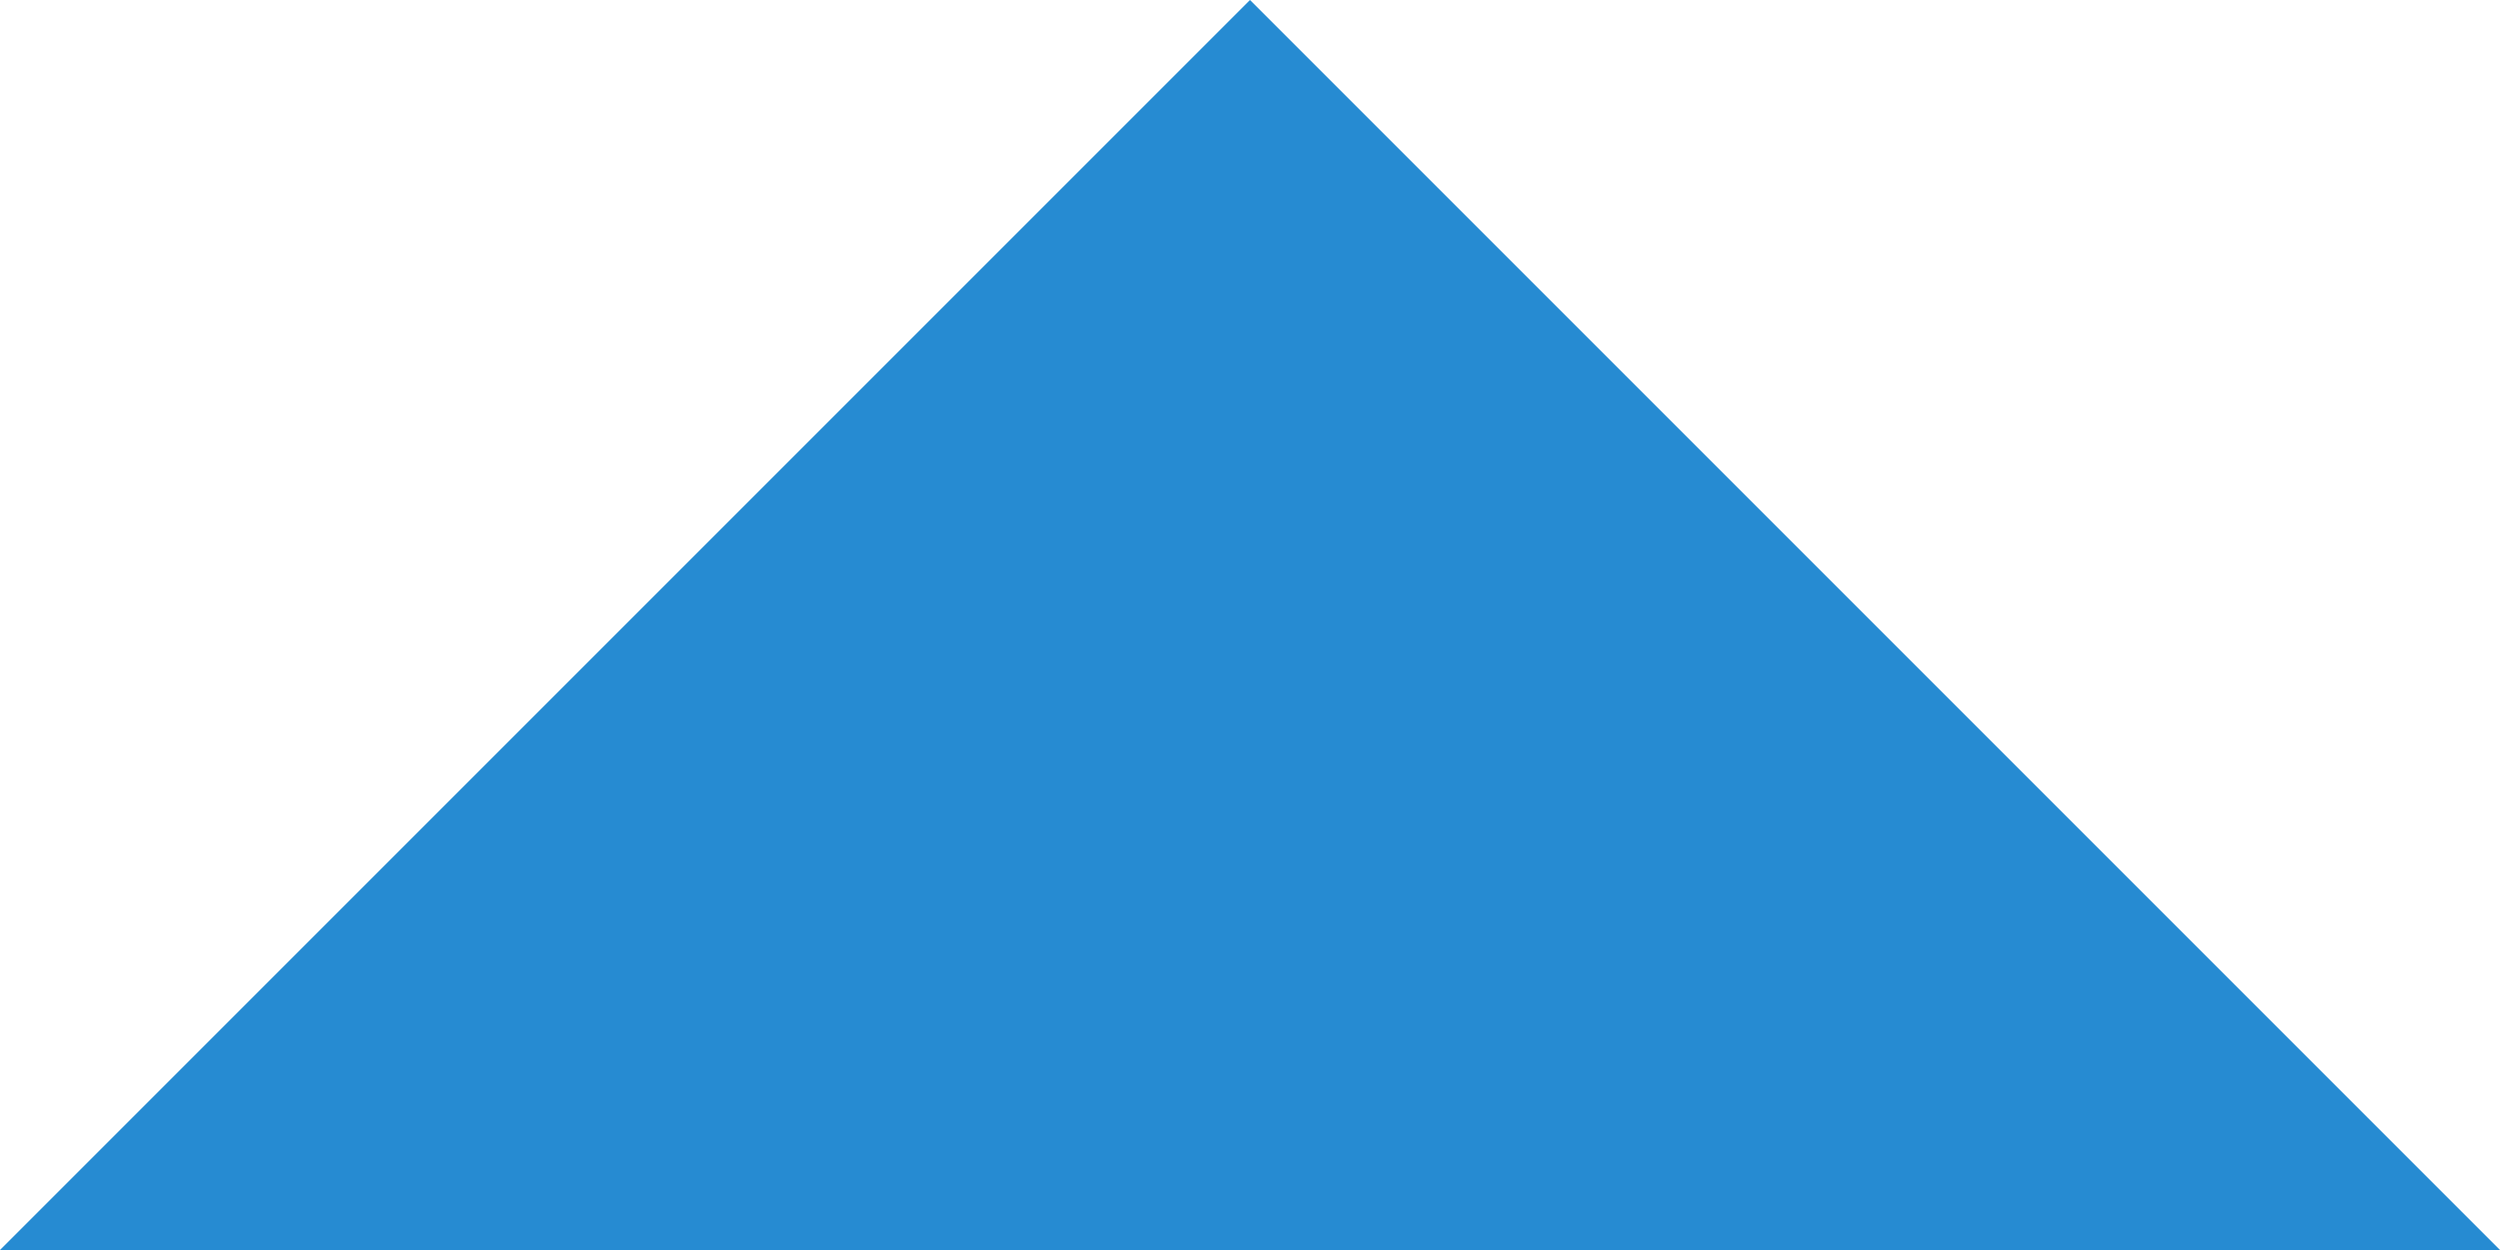
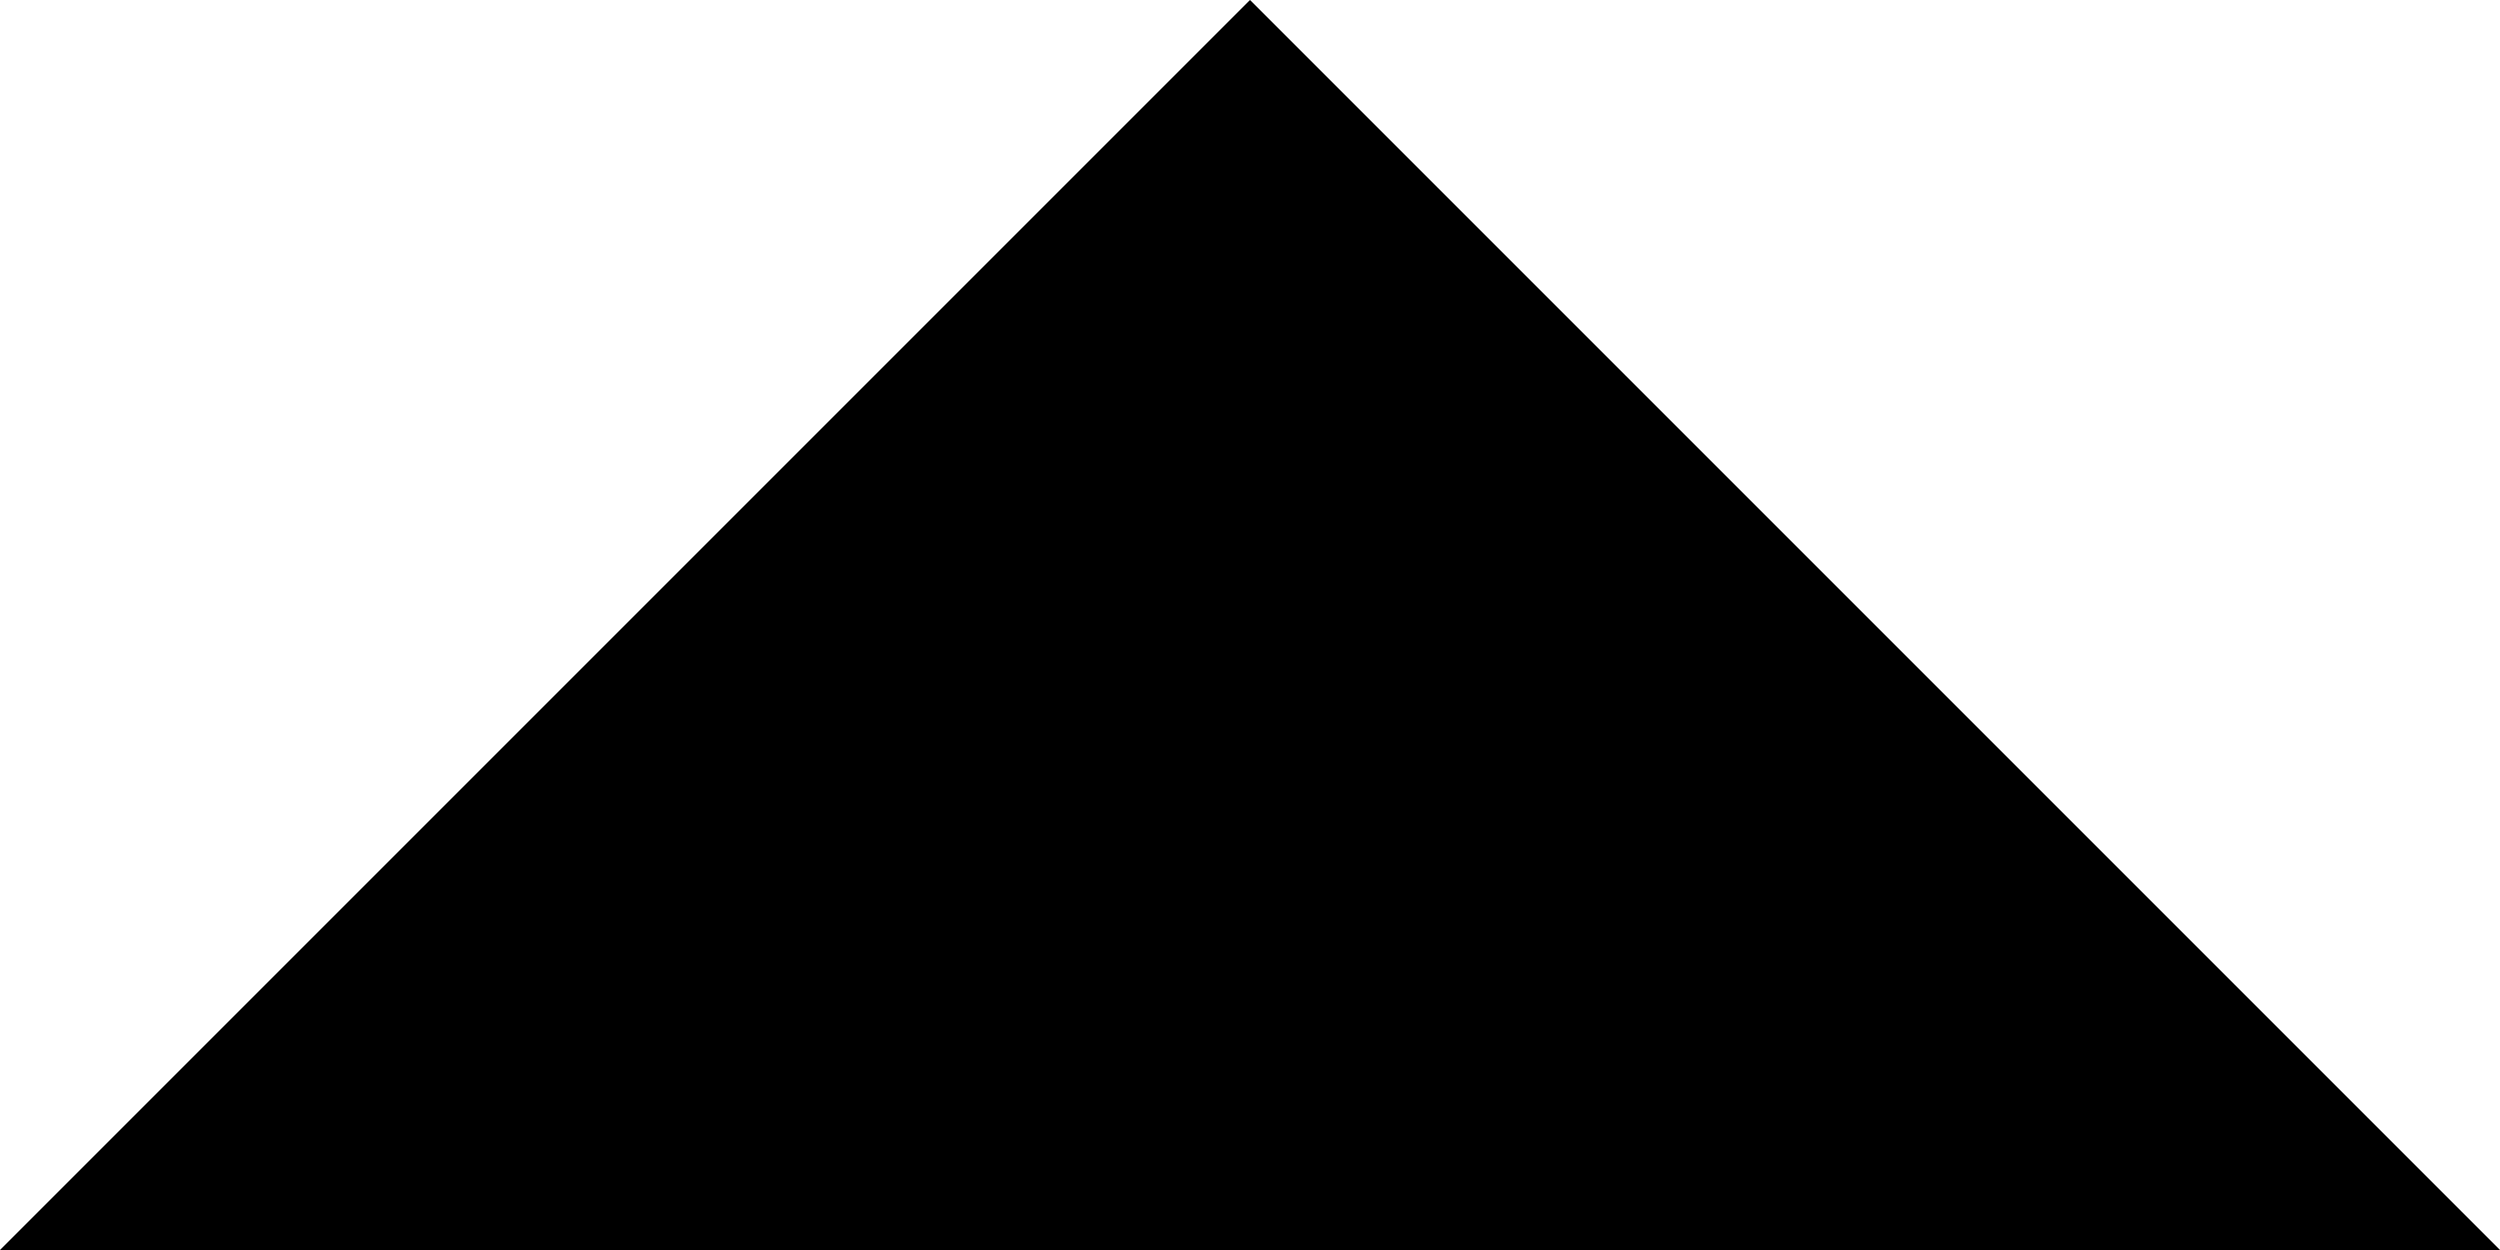
<svg xmlns="http://www.w3.org/2000/svg" id="a" viewBox="0 0 9.414 4.707">
-   <polygon points="8.207 4.207 4.707 .707 1.207 4.207 8.207 4.207" fill="#268bd2" stroke="#268bd2" stroke-miterlimit="10" />
+   <polygon points="8.207 4.207 4.707 .707 1.207 4.207 8.207 4.207" fill="currentColor" stroke="currentColor" stroke-miterlimit="10" />
</svg>
